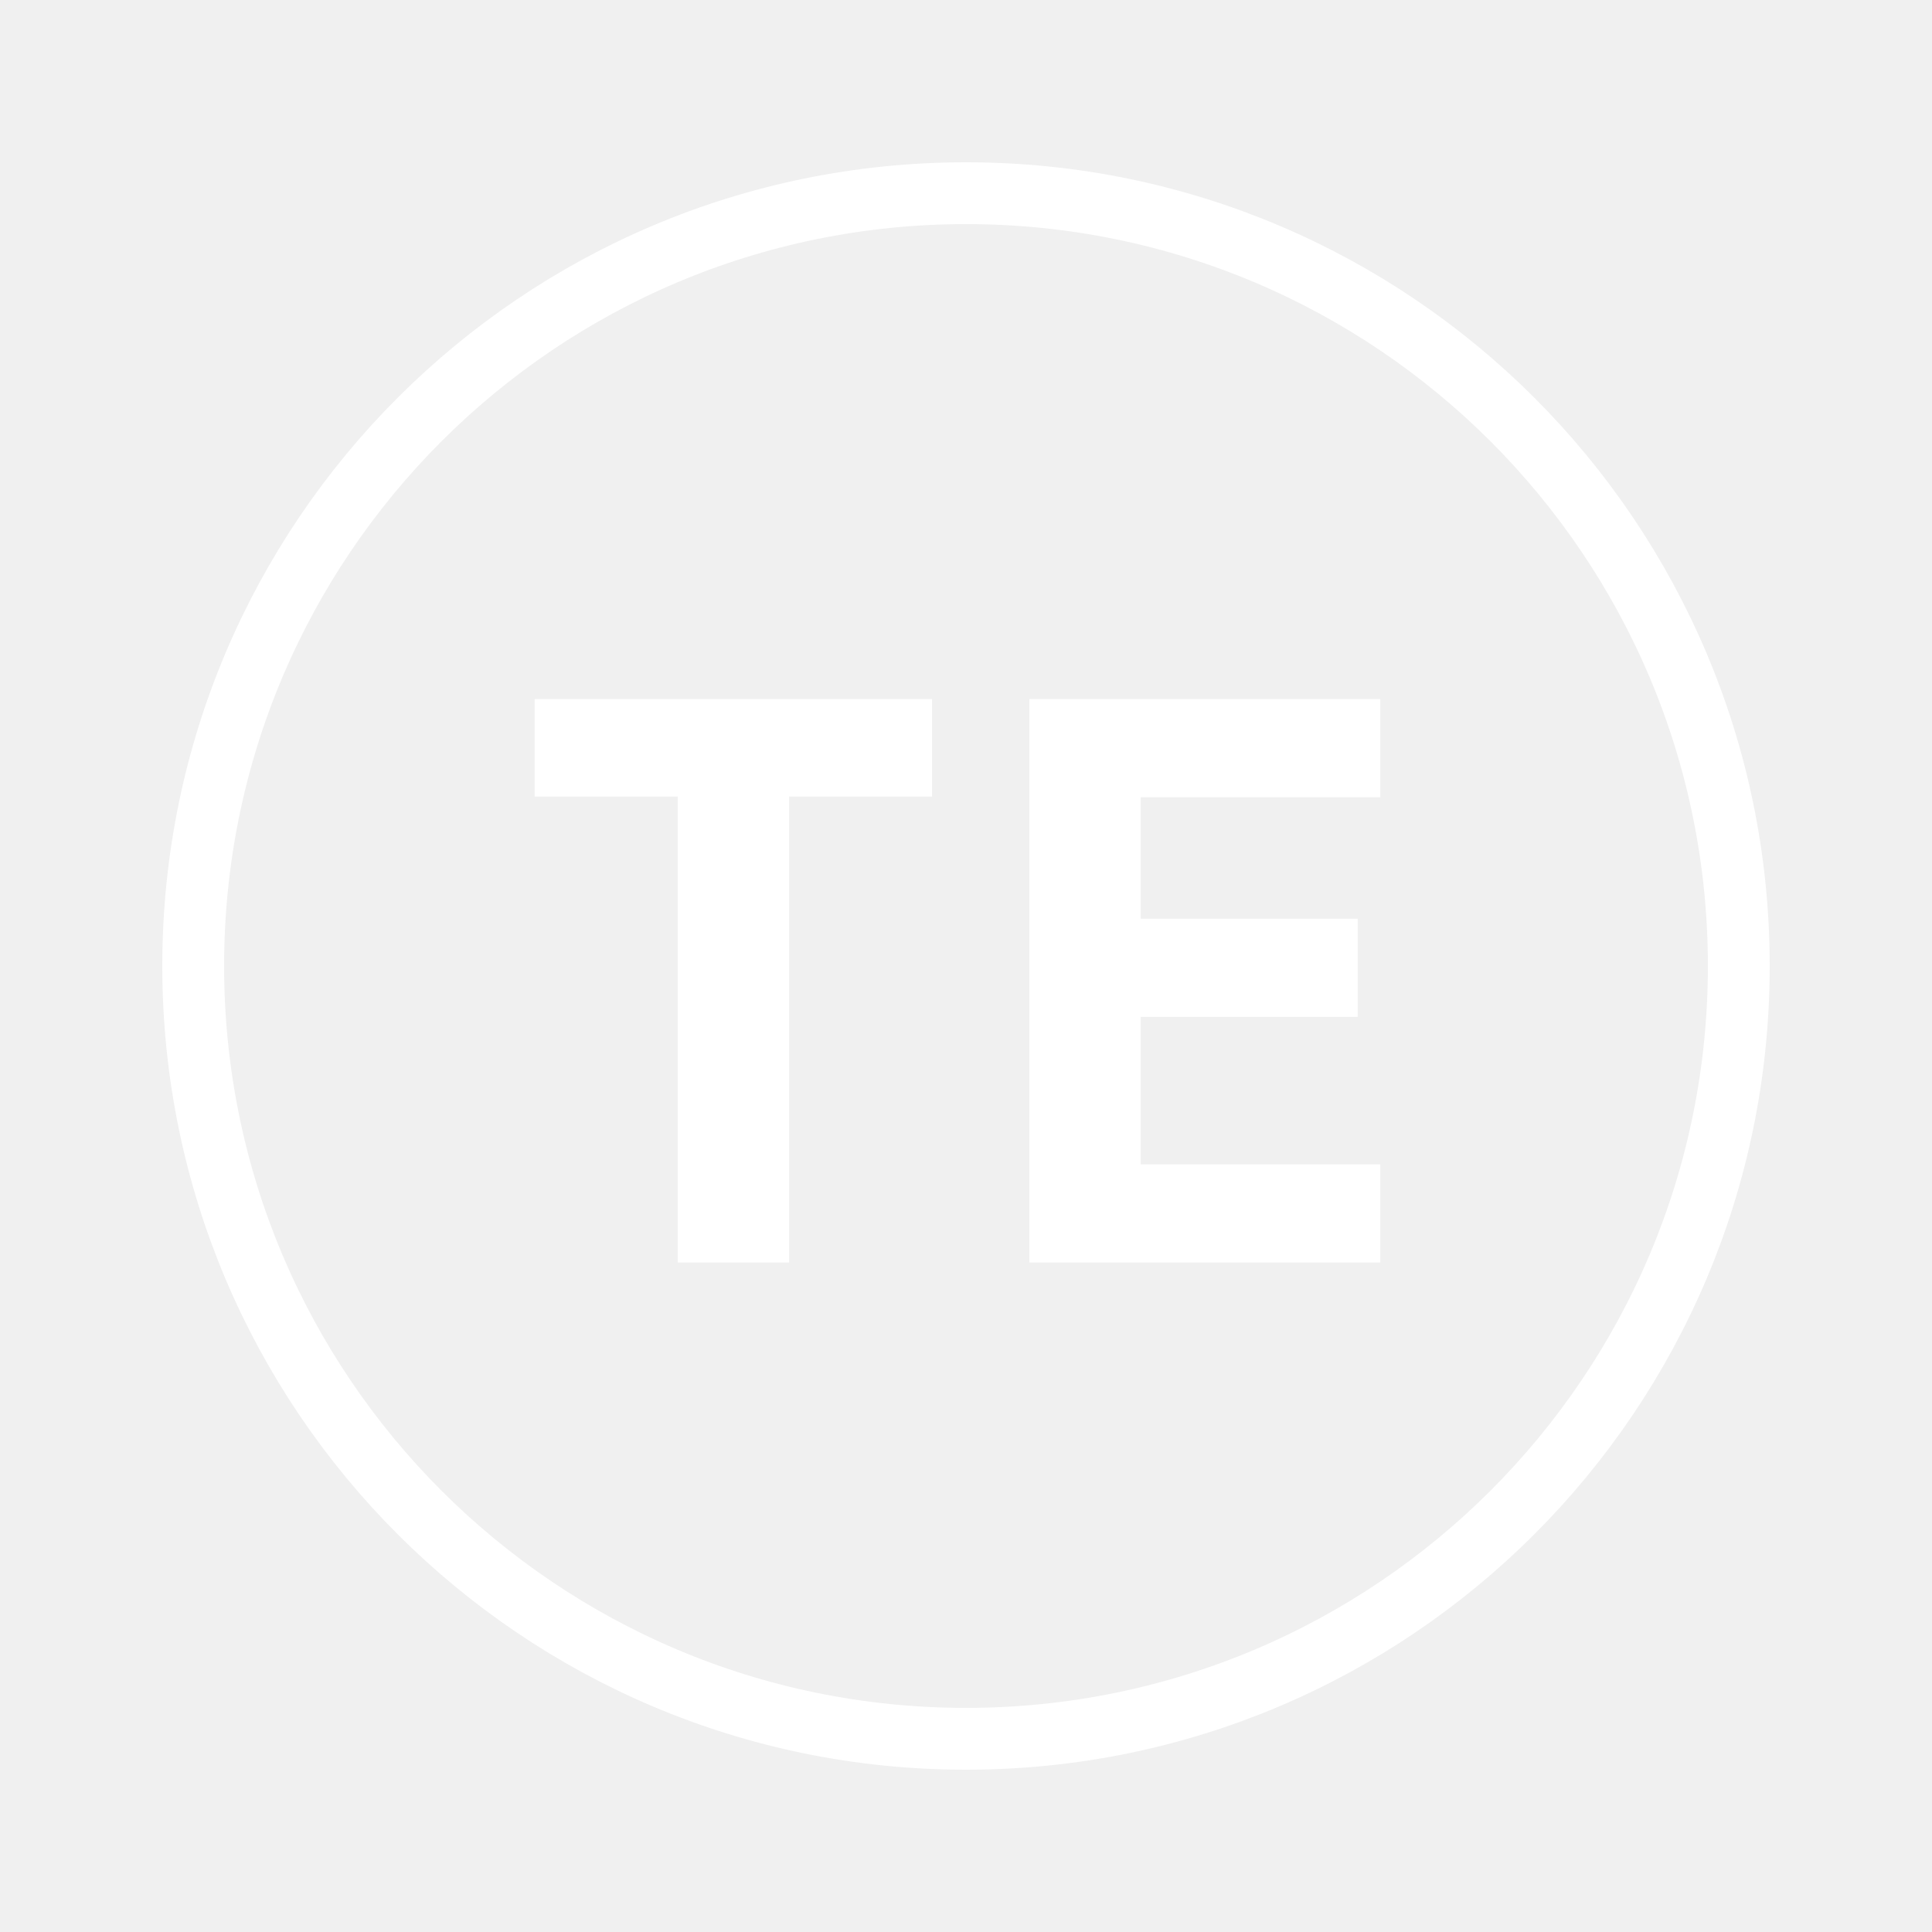
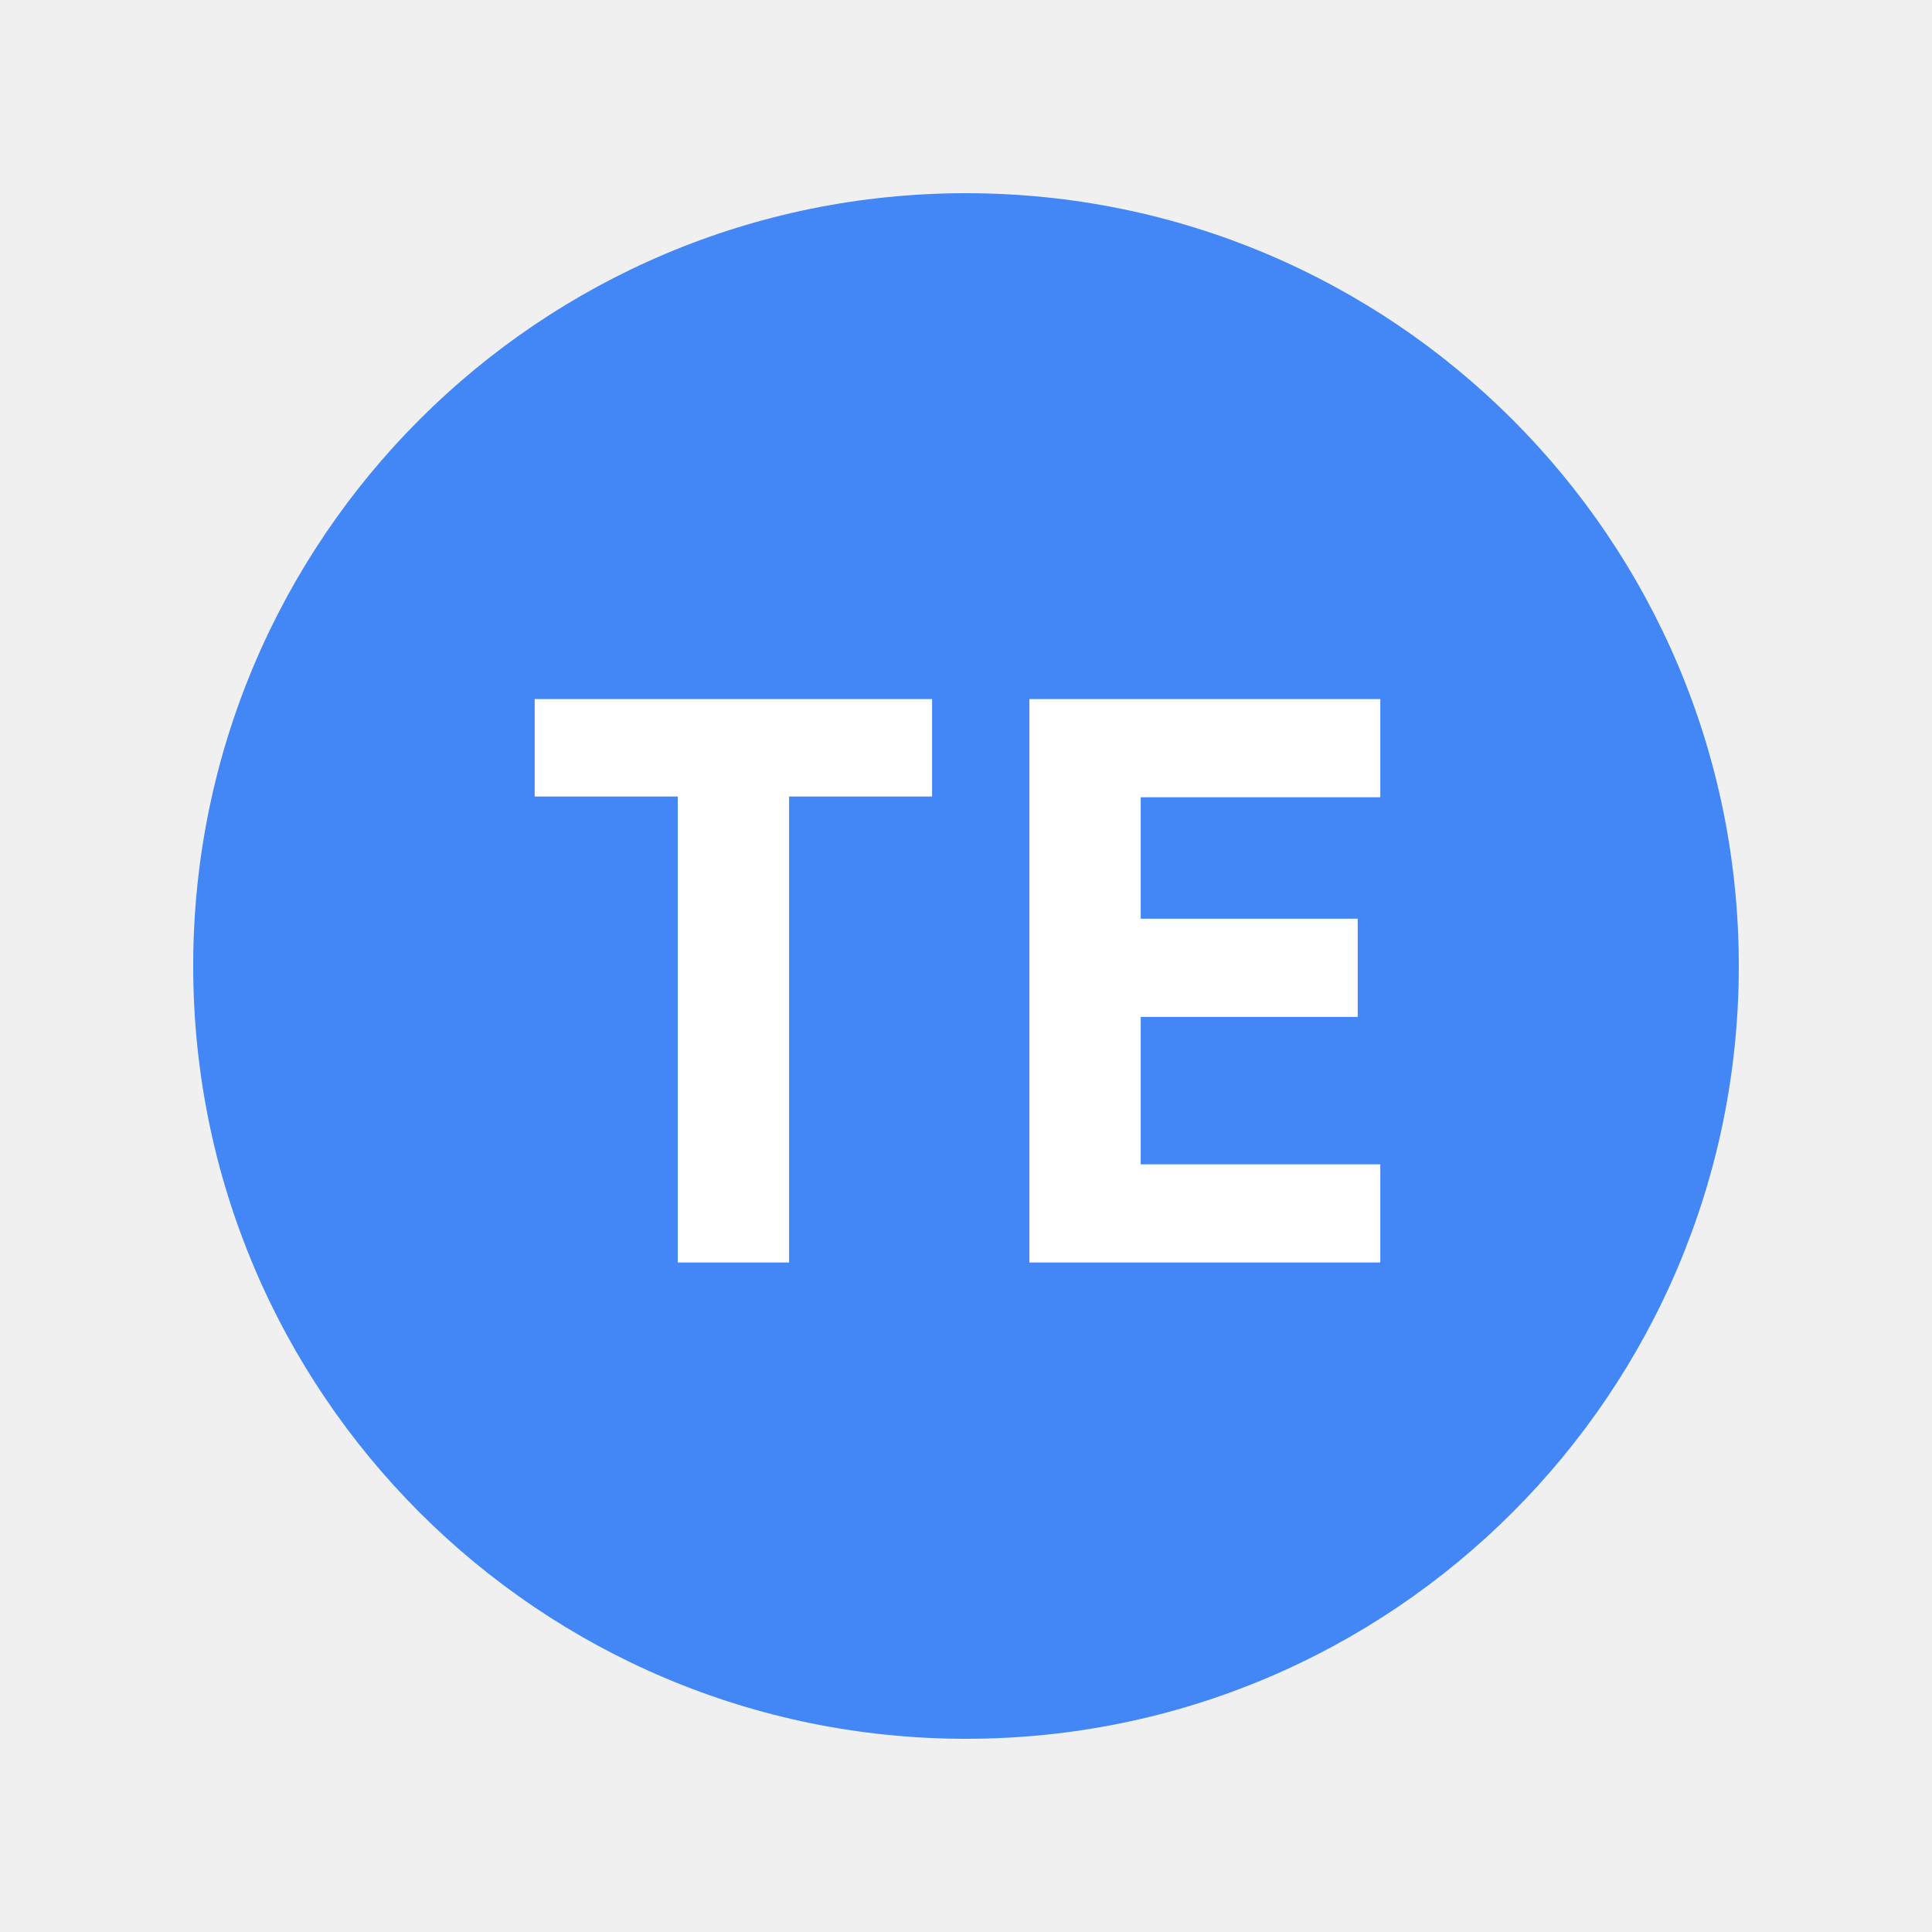
<svg xmlns="http://www.w3.org/2000/svg" viewBox="0 0 250 250">
  <style>
    .heavy { font: bold 100px monospace;}
  </style>
-   <circle cx="125" cy="125" r="100" stroke="white" stroke-width="8" fill="none" />
+   <circle id="navbar_logo_svg" cx="125" cy="125" r="100" stroke="none" stroke-width="8" fill="#4287f5" />
  <text x="125" y="135" class="heavy" dominant-baseline="middle" text-anchor="middle" fill="white">TE</text>
</svg>
